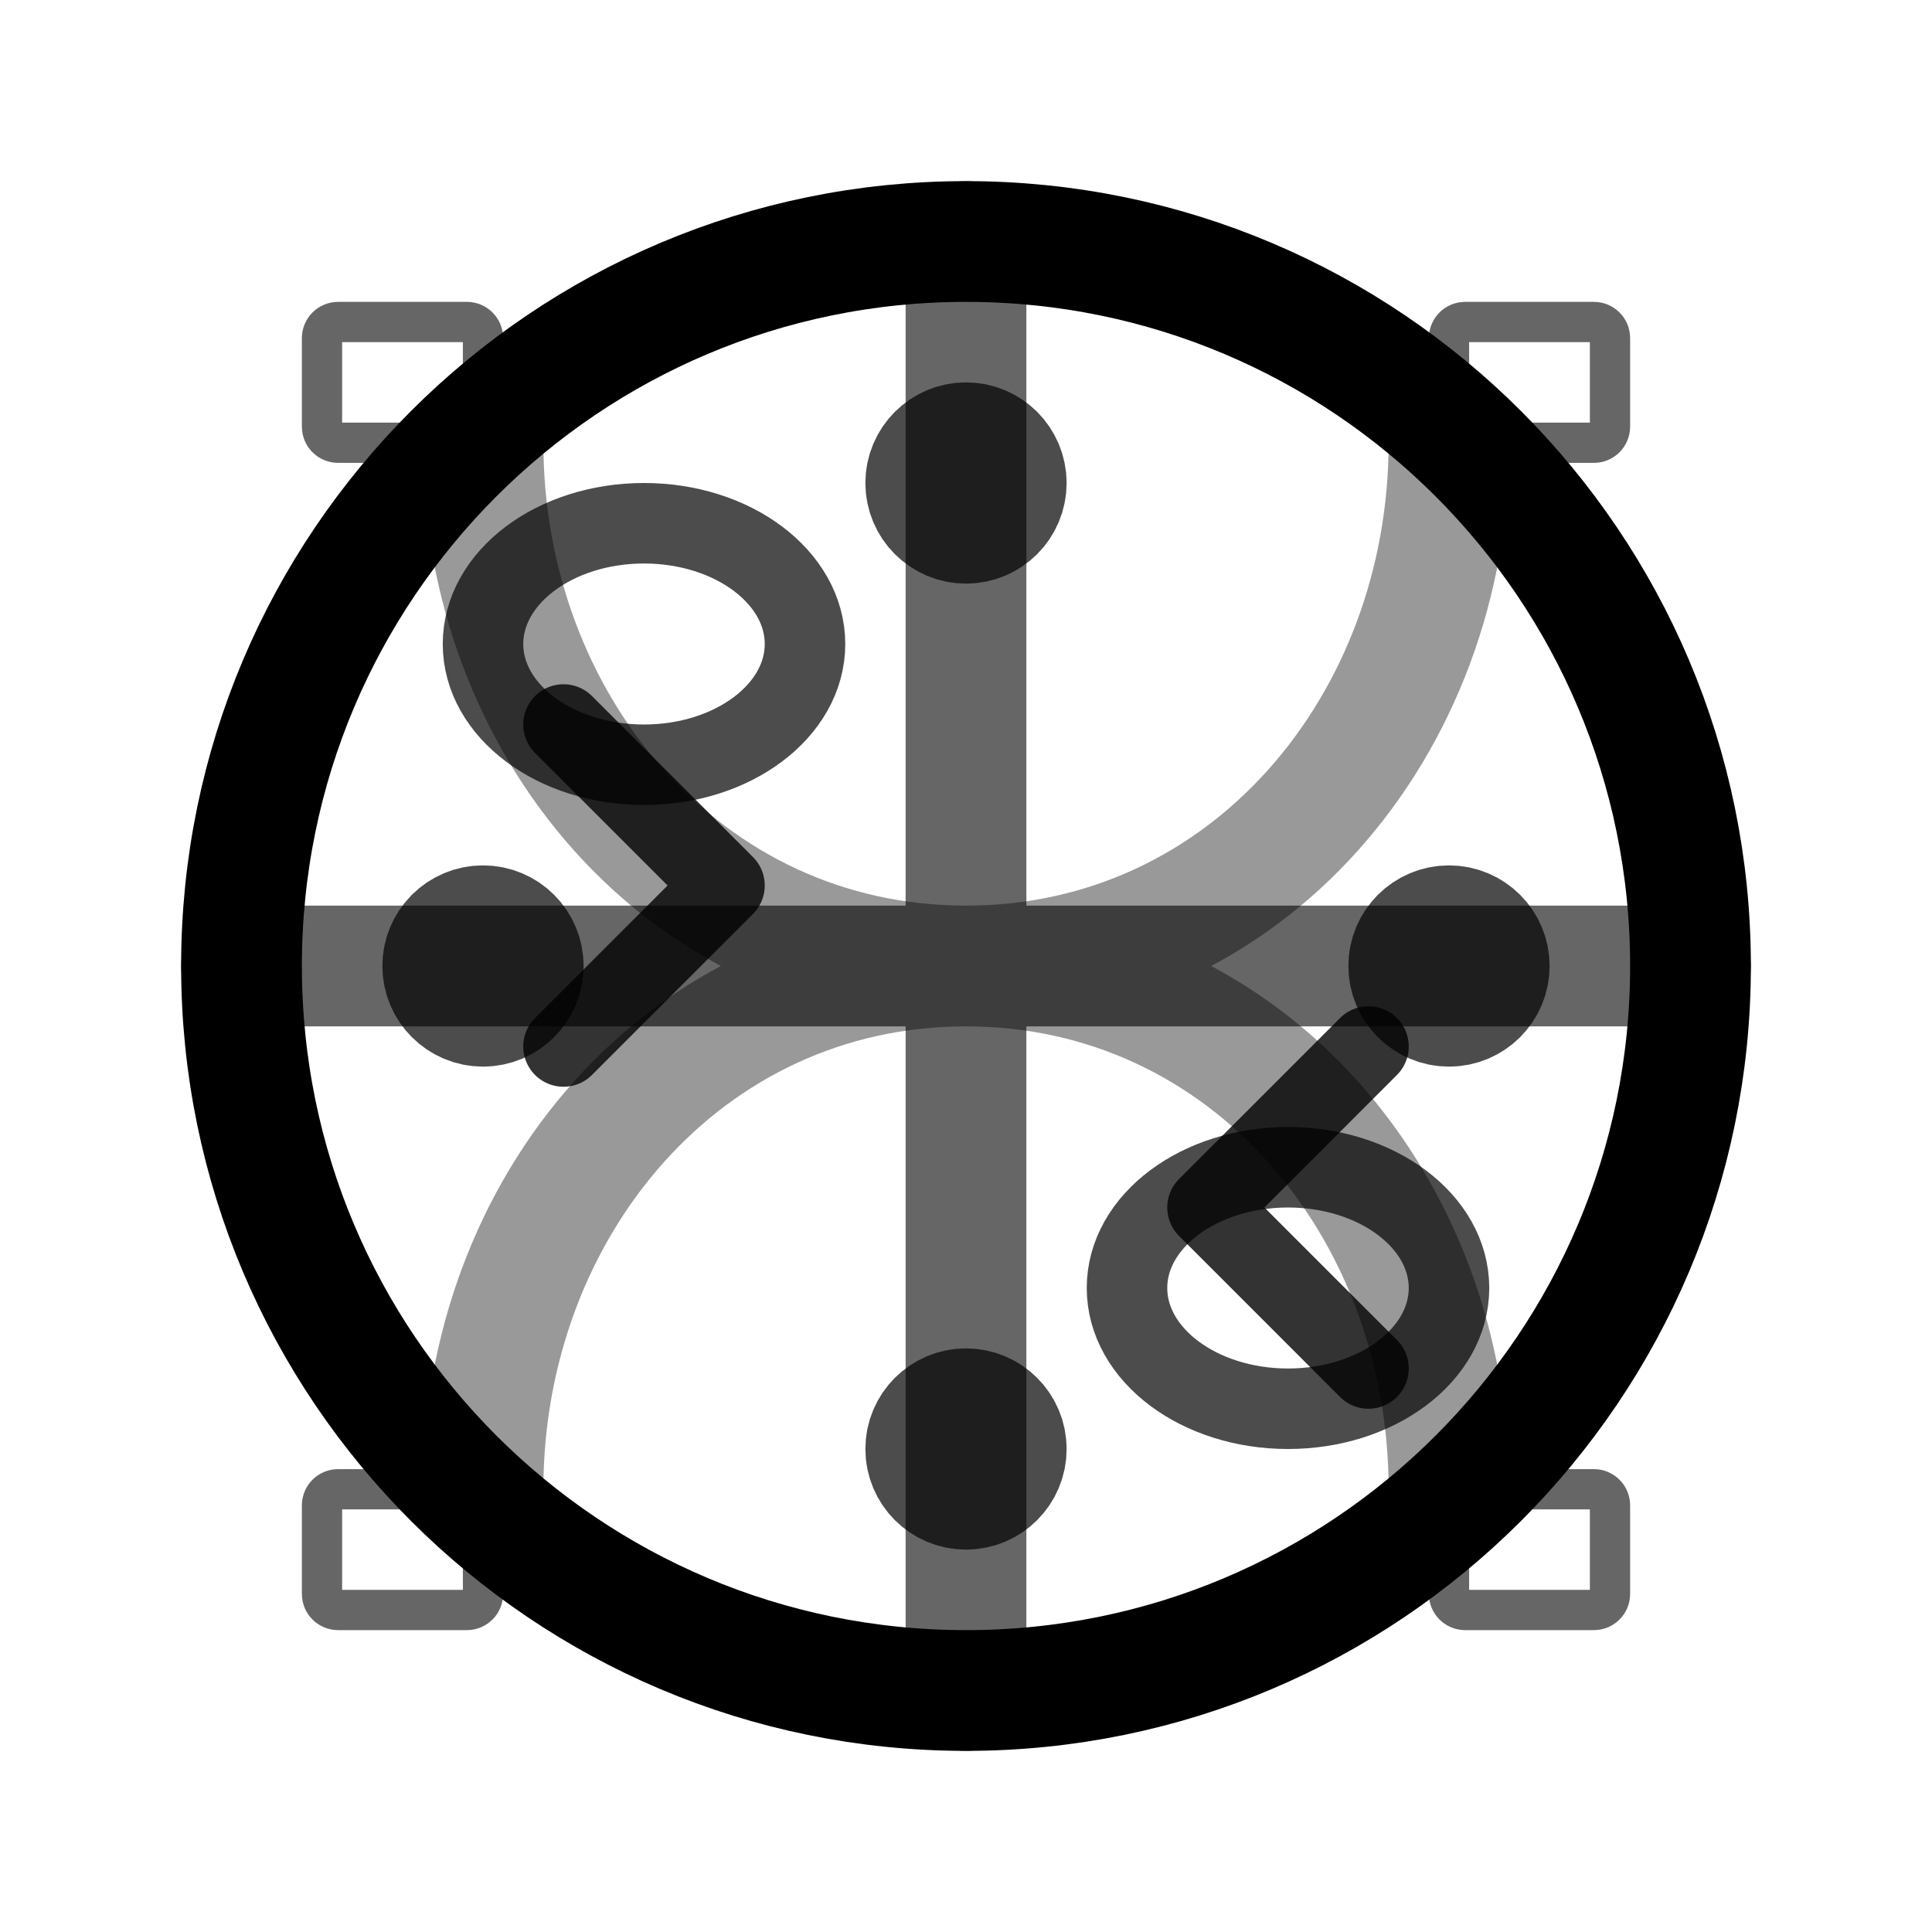
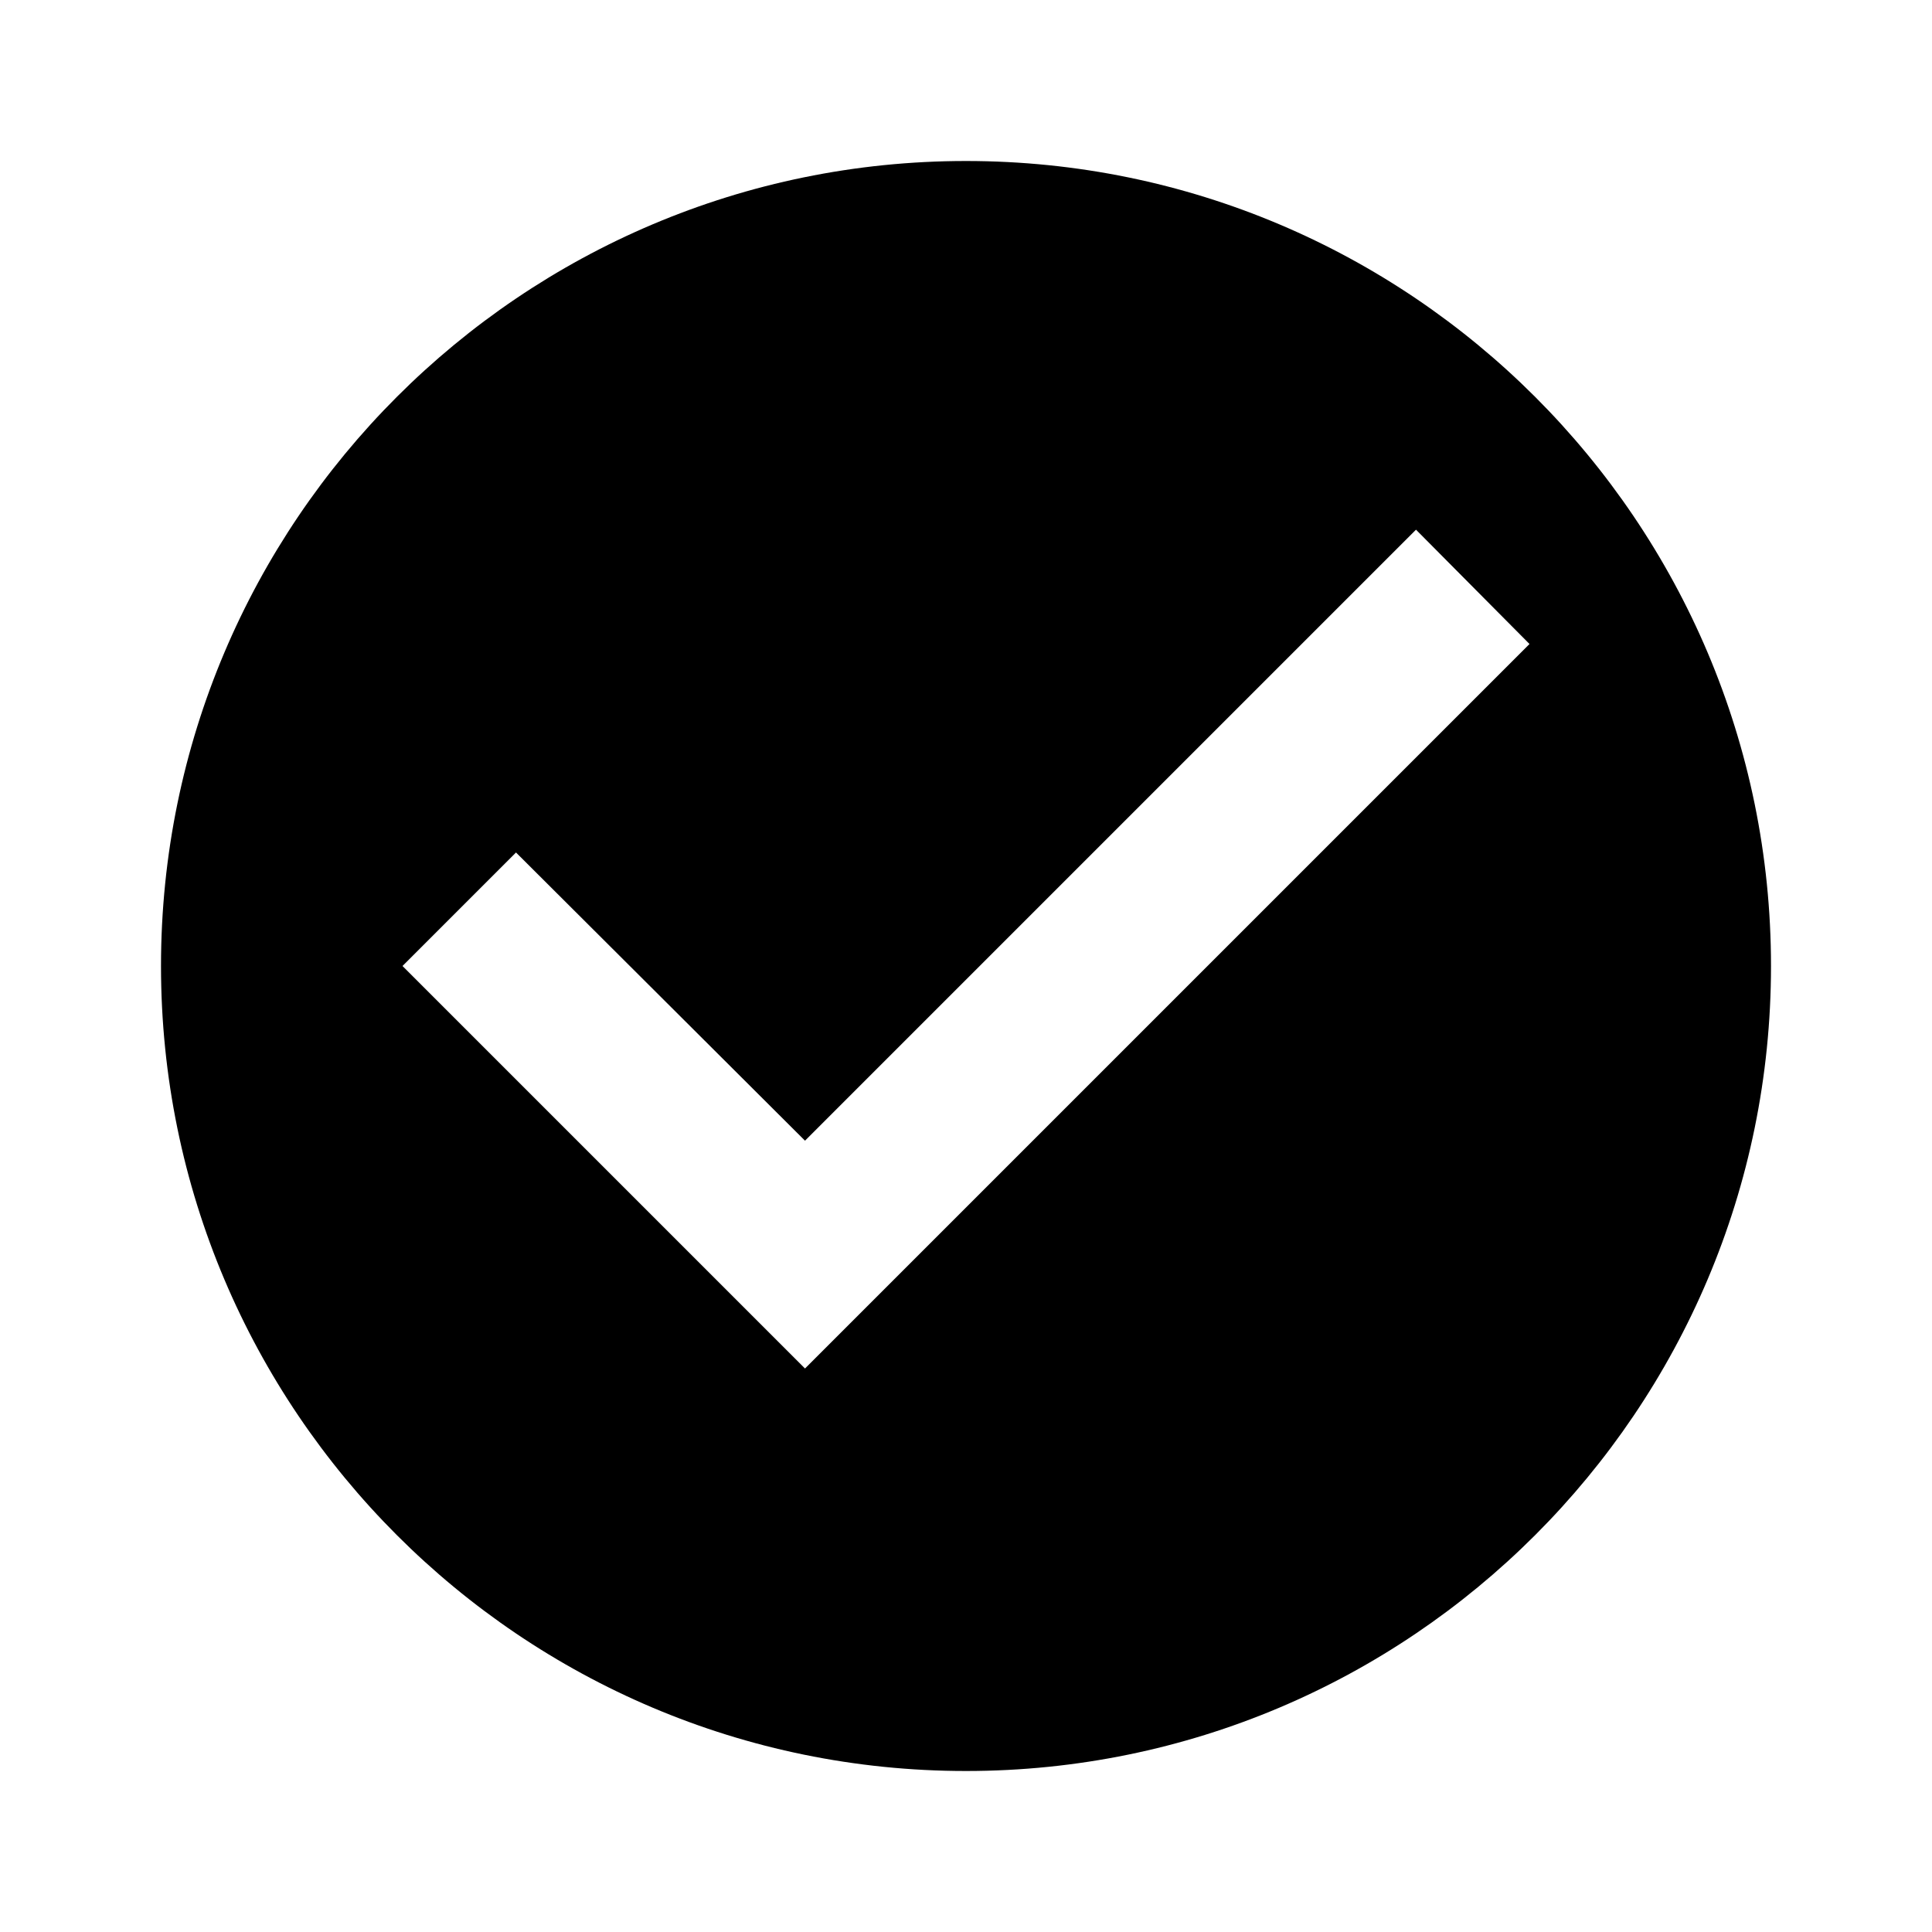
- <svg xmlns="http://www.w3.org/2000/svg" fill="none" viewBox="0 0 24 24" stroke="currentColor" stroke-width="1.5" aria-hidden="true" role="img" aria-label="Language Localization Logo">
-   <style>
-         .lang-globe { 
-             animation: globe-rotate 8s linear infinite;
-             transform-origin: 12px 12px;
-         }
-         .lang-text { 
-             animation: text-flow 3s ease-in-out infinite alternate;
-         }
-         .lang-translate { 
-             animation: translate-pulse 2s ease-in-out infinite;
-         }
-         .lang-flags { 
-             animation: flag-wave 4s ease-in-out infinite;
-         }
-         
-         @keyframes globe-rotate {
-             0% { transform: rotate(0deg); }
-             100% { transform: rotate(360deg); }
-         }
-         
-         @keyframes text-flow {
-             0% { opacity: 0.6; transform: translateX(-0.5px); }
-             100% { opacity: 1; transform: translateX(0.5px); }
-         }
-         
-         @keyframes translate-pulse {
-             0%, 100% { opacity: 0.5; transform: scale(1); }
-             50% { opacity: 0.9; transform: scale(1.1); }
-         }
-         
-         @keyframes flag-wave {
-             0%, 100% { transform: scaleX(1); }
-             25% { transform: scaleX(1.1); }
-             75% { transform: scaleX(0.9); }
-         }
-         
-         svg:hover .lang-globe { 
-             animation-duration: 3s; 
-         }
-         svg:hover .lang-text { 
-             animation-duration: 1s; 
-         }
-         svg:hover .lang-translate { 
-             animation-duration: 1s; 
-         }
-         
-         @media (prefers-color-scheme: dark) {
-             .lang-globe { opacity: 0.95; }
-             .lang-text { opacity: 0.9; }
-             .lang-translate { opacity: 0.85; }
-             .lang-flags { opacity: 0.8; }
-         }
-         
-         @media (prefers-reduced-motion: reduce) {
-             .lang-globe, .lang-text, .lang-translate, .lang-flags { animation: none; }
-         }
-     </style>
-   <circle class="lang-globe" cx="12" cy="12" r="9" stroke-linecap="round" stroke-linejoin="round" />
-   <g class="lang-globe">
-     <path stroke-linecap="round" stroke-linejoin="round" d="M3 12h18M12 3v18" opacity="0.6" />
-     <path stroke-linecap="round" stroke-linejoin="round" d="M6 5.5c0 3.5 2.5 6.5 6 6.5s6-3 6-6.5M6 18.5c0-3.5 2.5-6.5 6-6.5s6 3 6 6.5" opacity="0.4" />
-   </g>
-   <g class="lang-text">
-     <ellipse cx="8" cy="8" rx="2" ry="1.5" stroke-width="1" opacity="0.7" />
-     <ellipse cx="16" cy="16" rx="2" ry="1.5" stroke-width="1" opacity="0.7" />
-   </g>
-   <g class="lang-translate">
-     <path stroke-linecap="round" stroke-linejoin="round" d="M7 9l2 2-2 2" stroke-width="1" opacity="0.8" />
-     <path stroke-linecap="round" stroke-linejoin="round" d="M17 13l-2 2 2 2" stroke-width="1" opacity="0.8" />
-   </g>
-   <g class="lang-flags">
-     <rect x="4" y="4" width="2" height="1.5" rx="0.2" stroke-width="0.5" opacity="0.6" />
-     <rect x="18" y="4" width="2" height="1.5" rx="0.2" stroke-width="0.5" opacity="0.6" />
-     <rect x="4" y="18.5" width="2" height="1.5" rx="0.2" stroke-width="0.5" opacity="0.6" />
-     <rect x="18" y="18.5" width="2" height="1.5" rx="0.2" stroke-width="0.5" opacity="0.6" />
-   </g>
-   <circle cx="12" cy="6" r="0.5" fill="currentColor" opacity="0.7" />
-   <circle cx="18" cy="12" r="0.5" fill="currentColor" opacity="0.7" />
-   <circle cx="12" cy="18" r="0.5" fill="currentColor" opacity="0.7" />
-   <circle cx="6" cy="12" r="0.5" fill="currentColor" opacity="0.7" />
+ <svg xmlns="http://www.w3.org/2000/svg" viewBox="0 0 24 24" fill="currentColor">
+   <path d="M12 2C6.48 2 2 6.48 2 12s4.48 10 10 10 10-4.48 10-10S17.52 2 12 2zm-2 15l-5-5 1.41-1.41L10 14.17l7.59-7.59L19 8l-9 9z" />
</svg>
